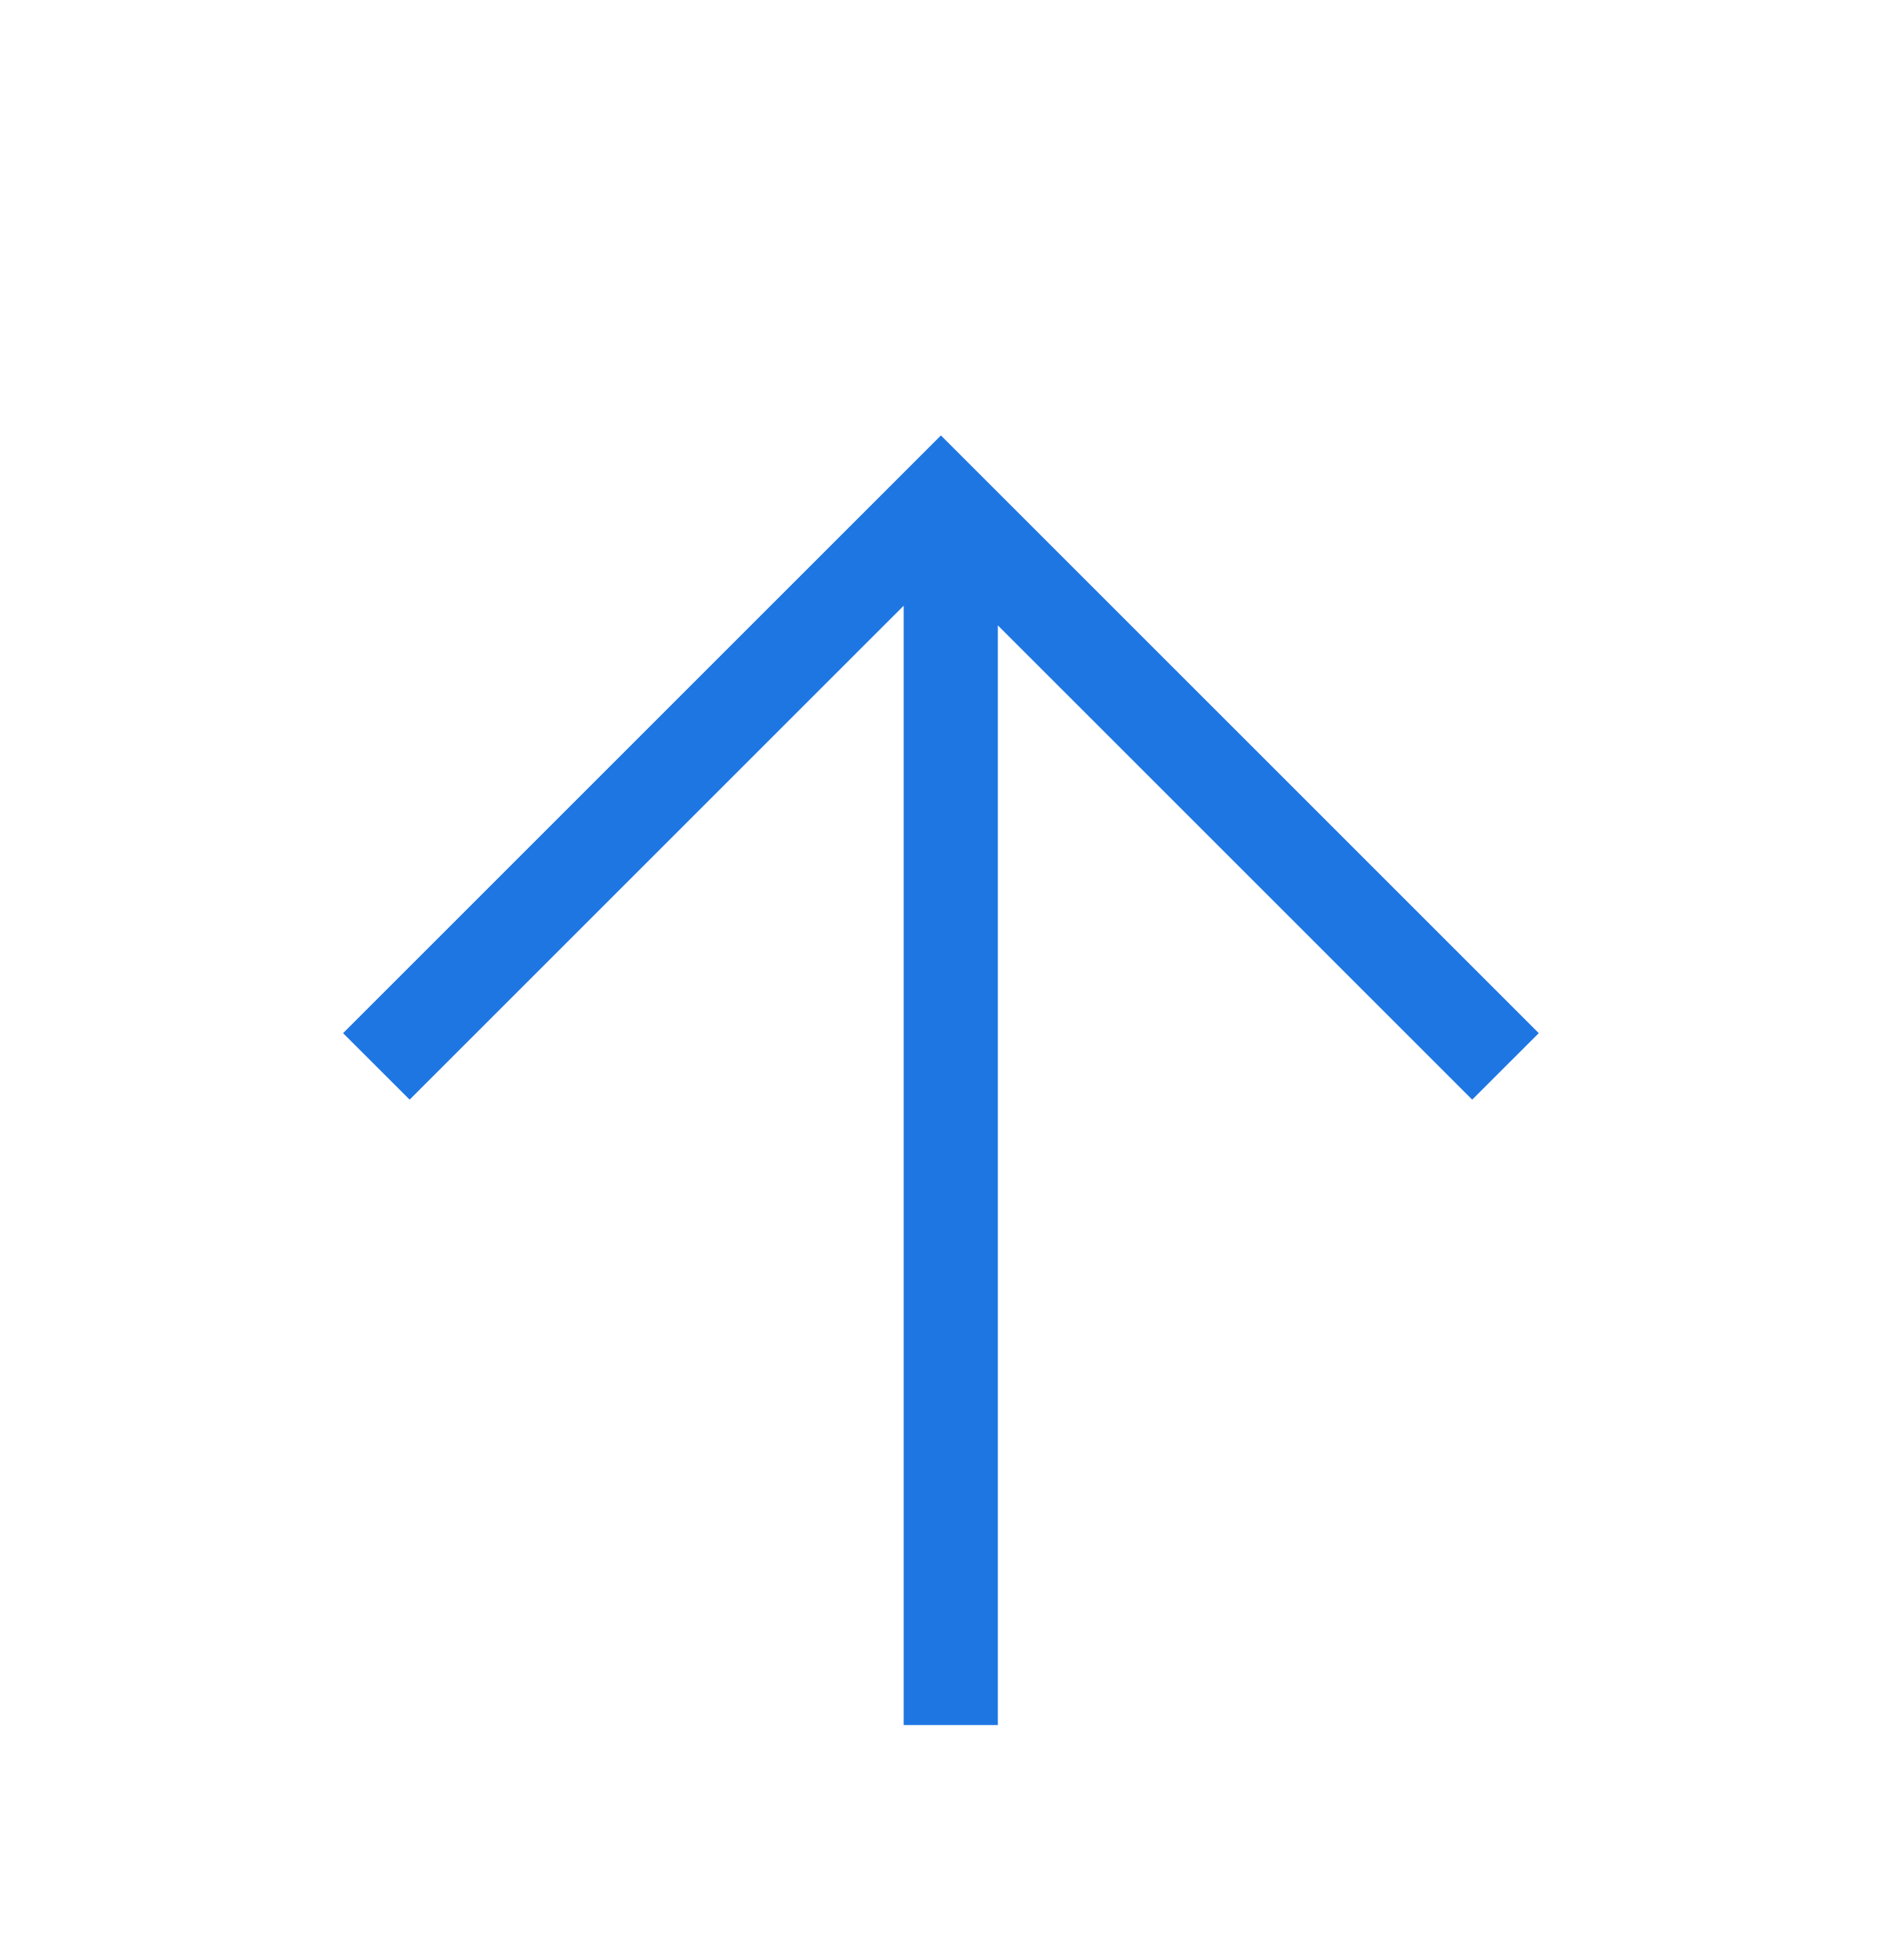
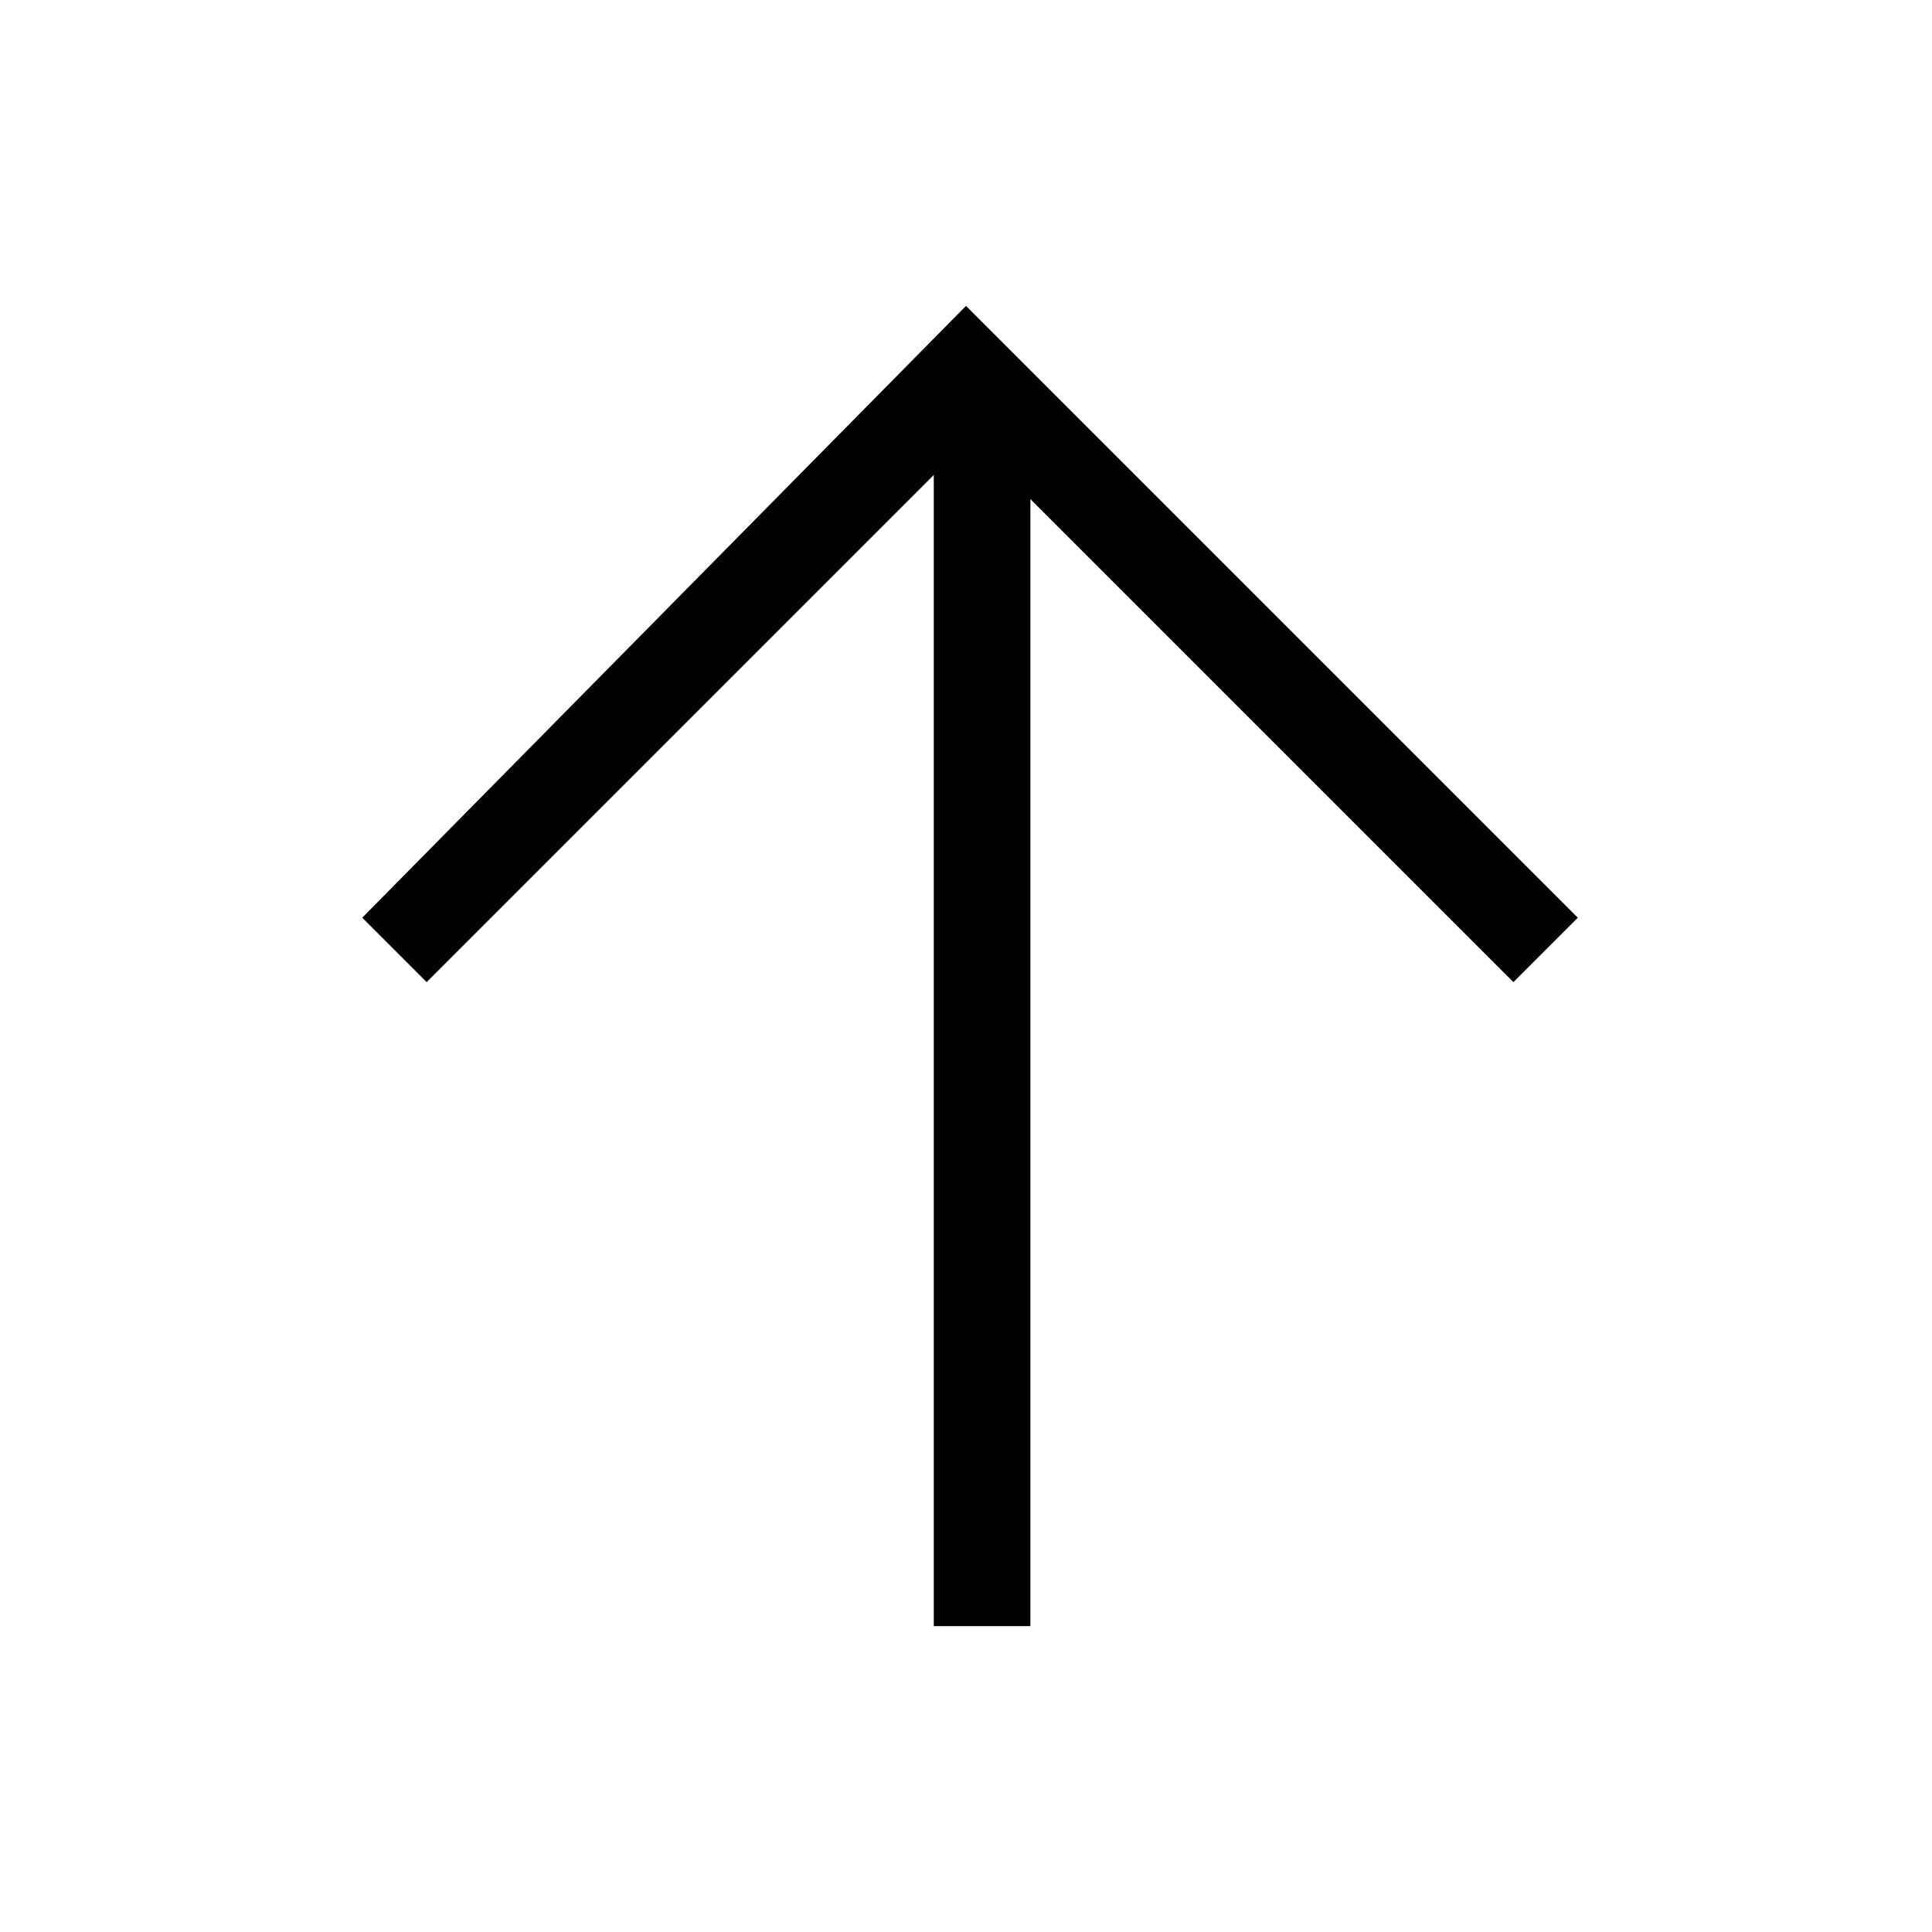
- <svg xmlns="http://www.w3.org/2000/svg" width="24" height="25" viewBox="0 0 24 25" fill="none">
-   <path d="M19.623 13.178L18.774 14.026L12.725 7.977V22.003H11.524V7.726L5.224 14.026L4.375 13.178L11.999 5.554L19.623 13.178Z" fill="#1E76E2" />
+ <svg xmlns="http://www.w3.org/2000/svg" version="1.1" id="Слой_1" x="0px" y="0px" viewBox="0 0 24 24" style="enable-background:new 0 0 24 24;" xml:space="preserve">
+   <style type="text/css">
+ 	.st0{fill:none;}
+ </style>
+   <path d="M19.6,11.4l-0.8,0.8l-6-6v14h-1.2V5.9l-6.3,6.3l-0.8-0.8L12,3.8L19.6,11.4z" />
</svg>
